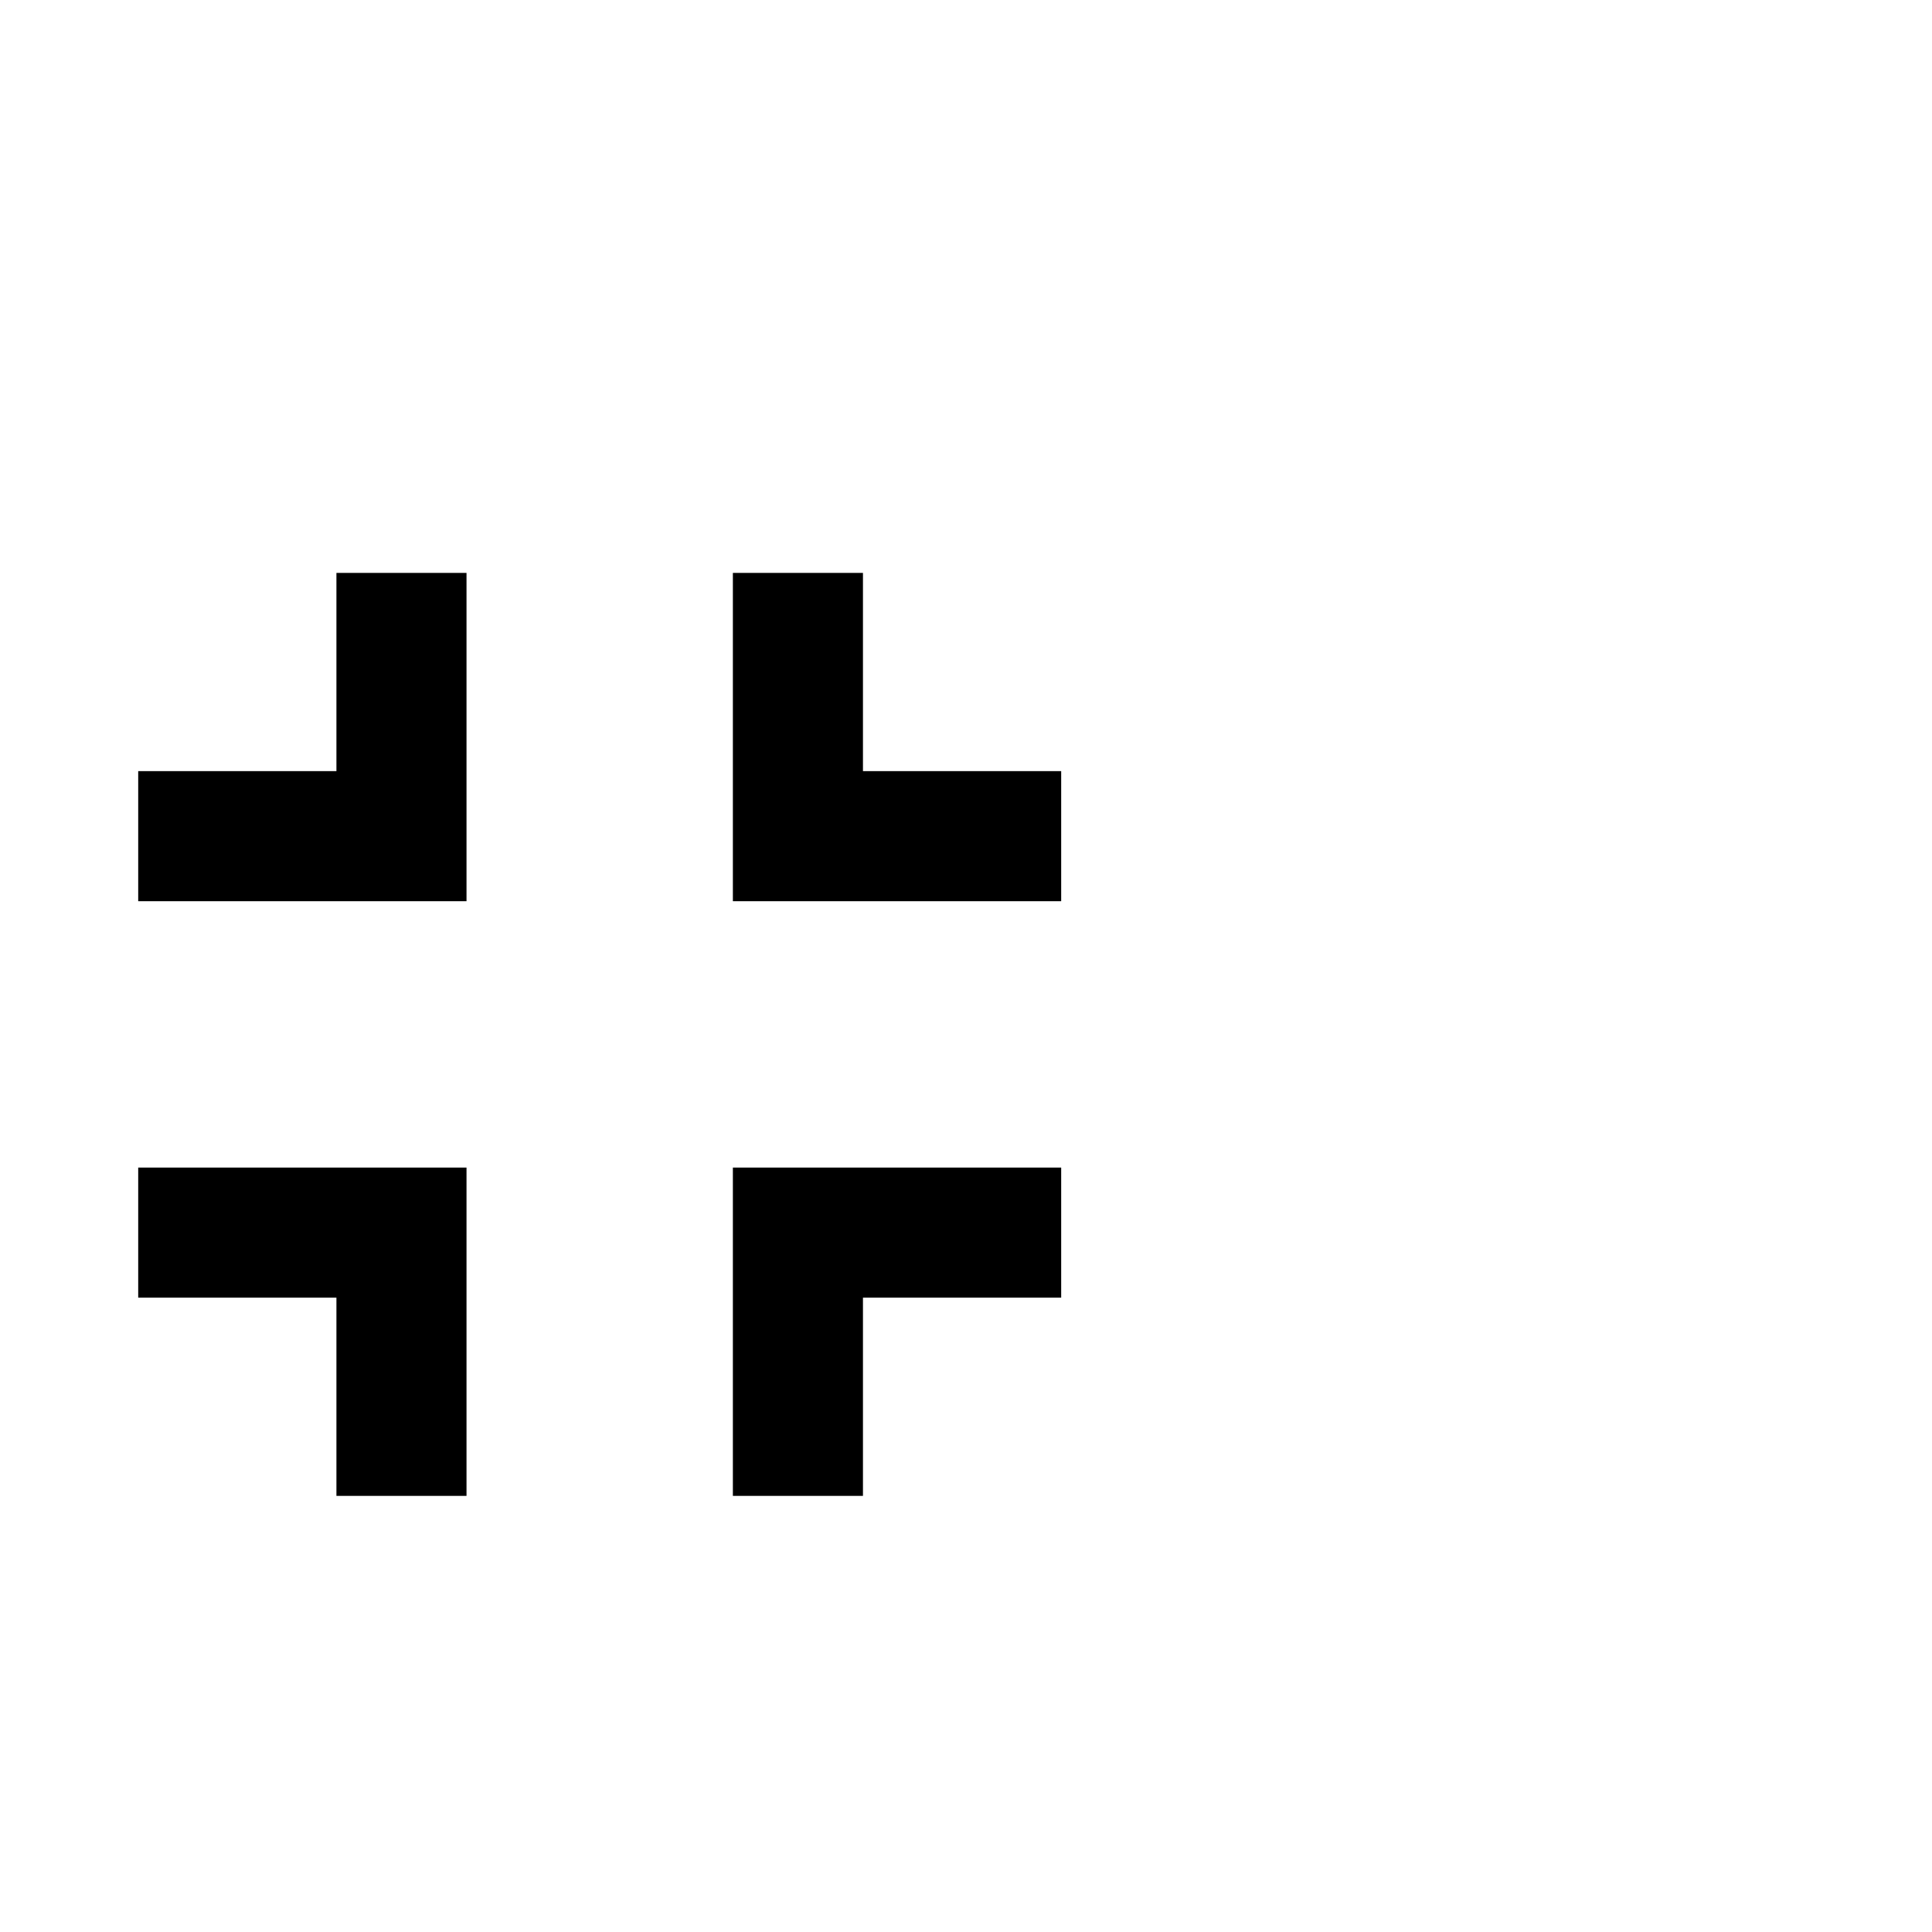
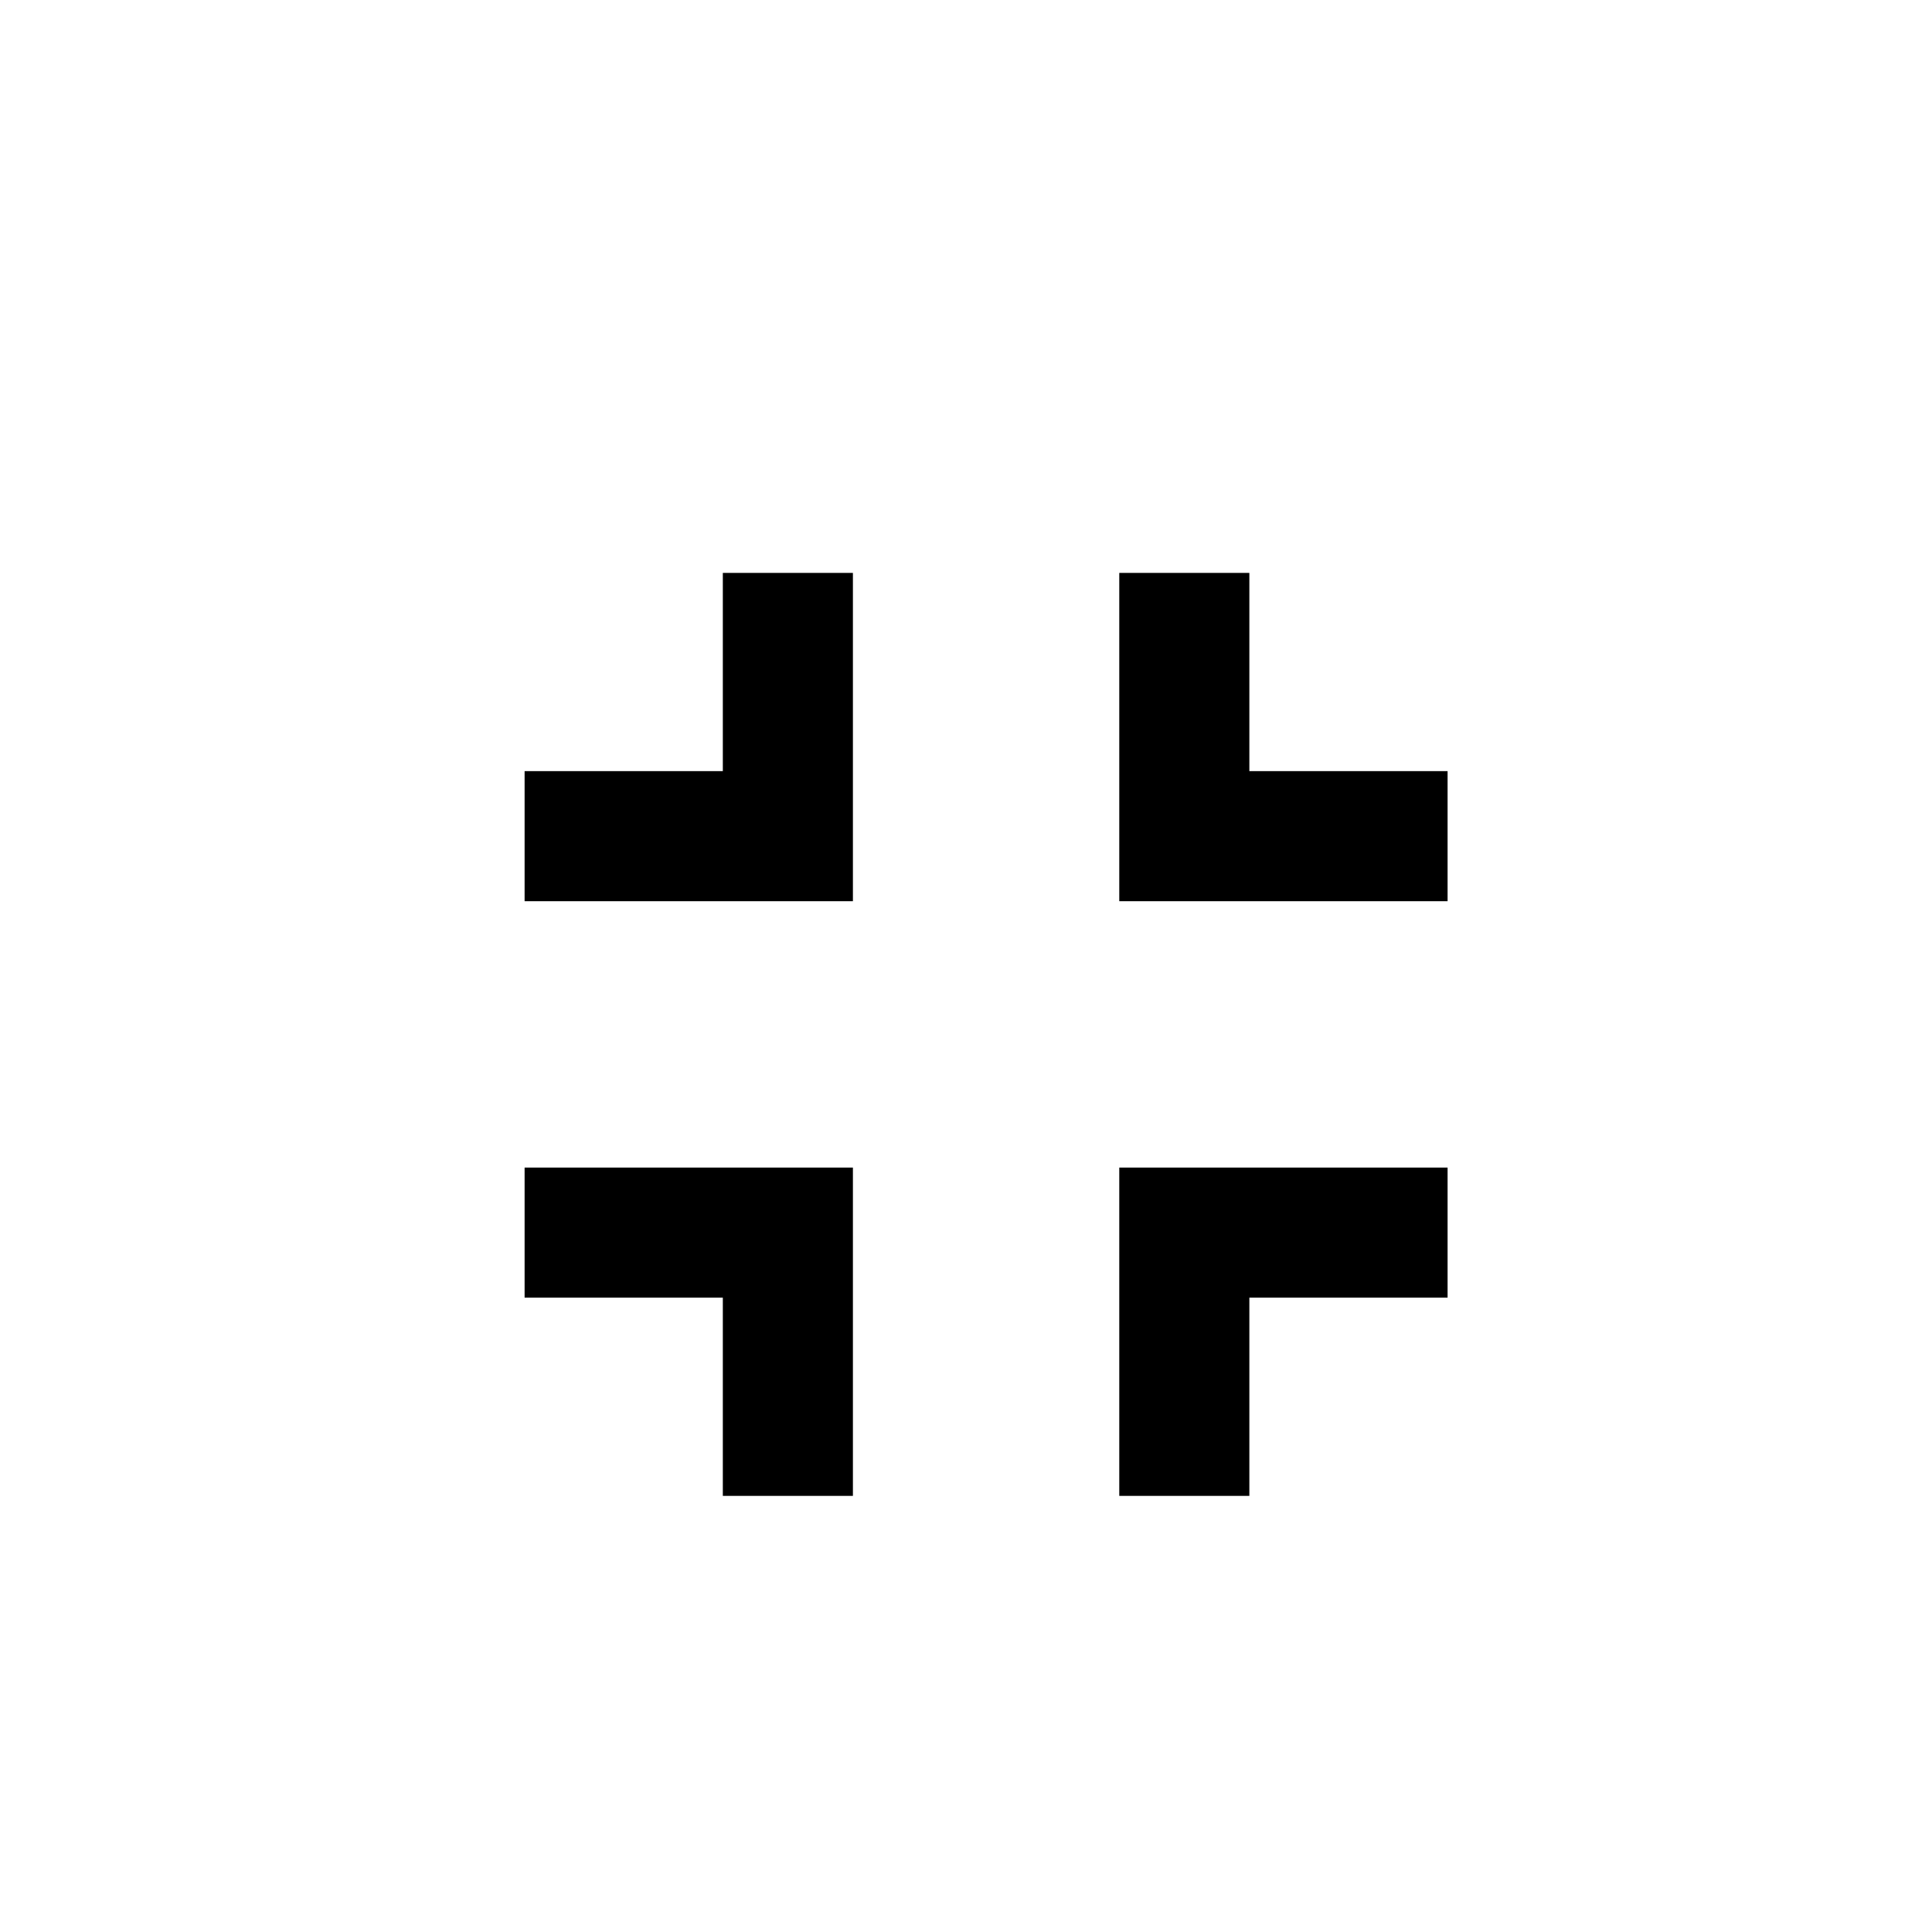
- <svg xmlns="http://www.w3.org/2000/svg" width="40" height="40" viewBox="4 -5 40 40">
+ <svg xmlns="http://www.w3.org/2000/svg" width="40" height="40" viewBox="-4 -5 40 40">
  <path transform="scale(0.0320625 0.0320625)" d="M682 342h128v84h-212v-212h84v128zM598 810v-212h212v84h-128v128h-84zM342 342v-128h84v212h-212v-84h128zM214 682v-84h212v212h-84v-128h-128z" />
</svg>
